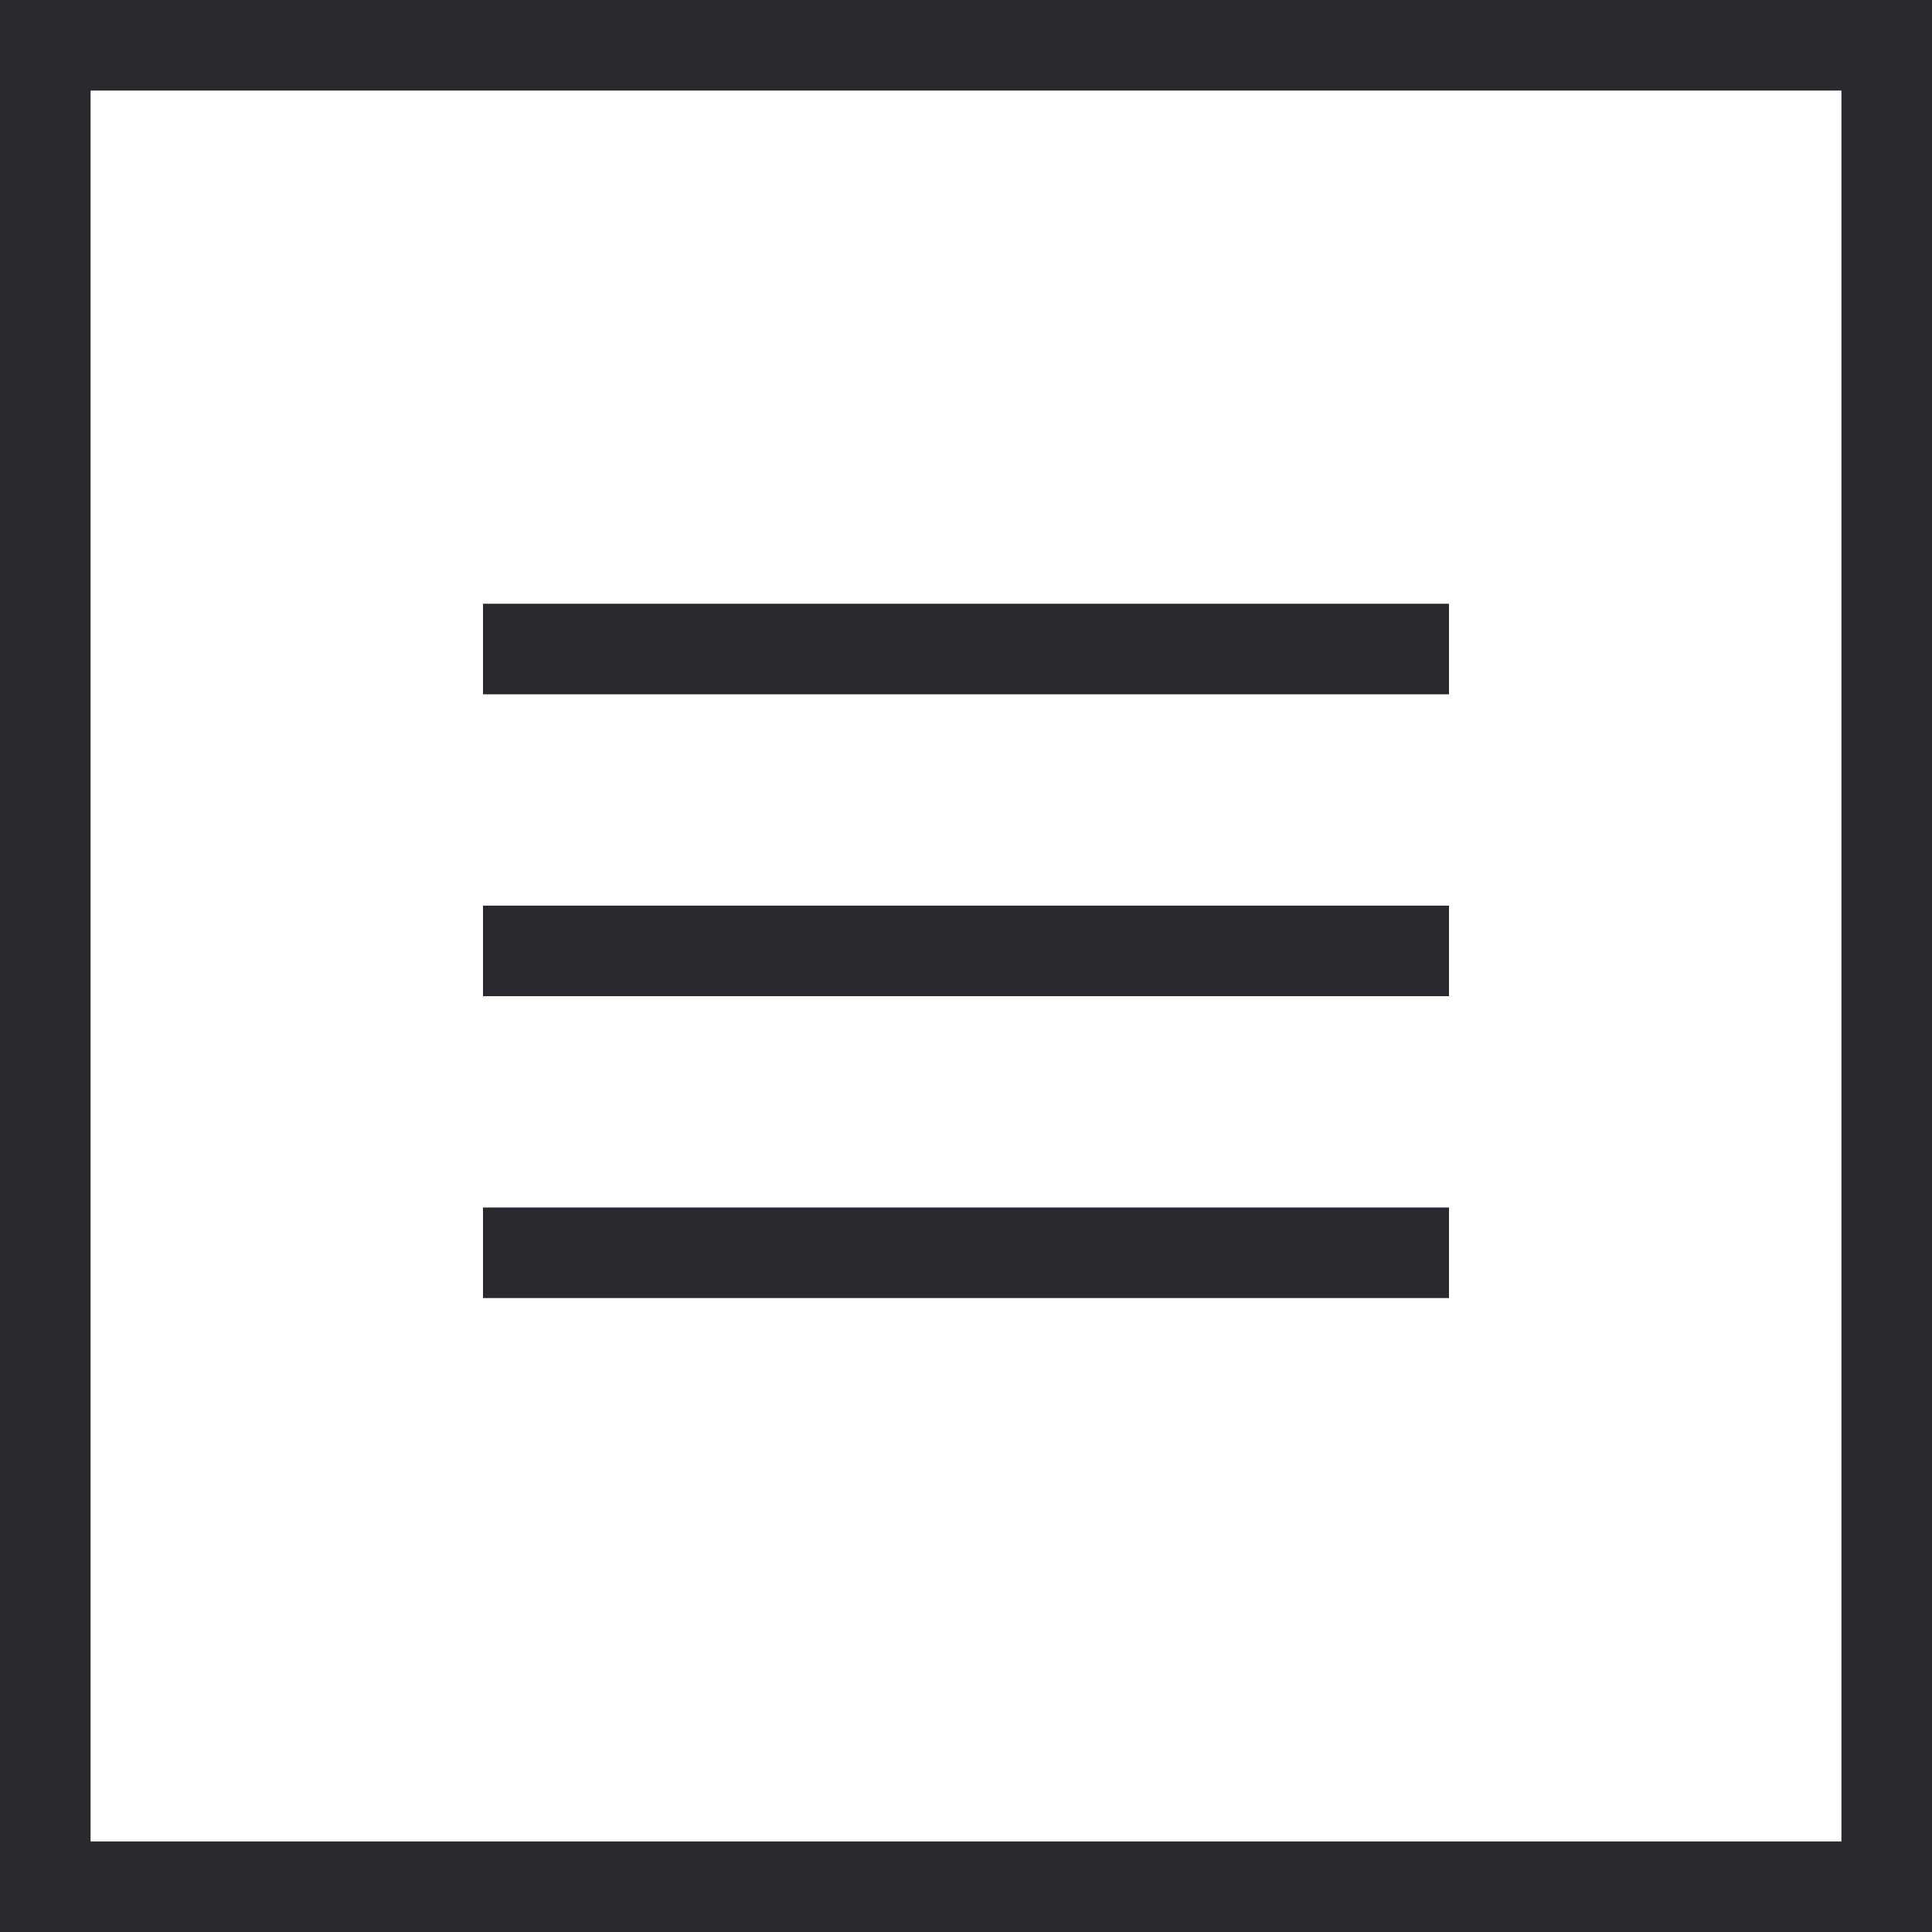
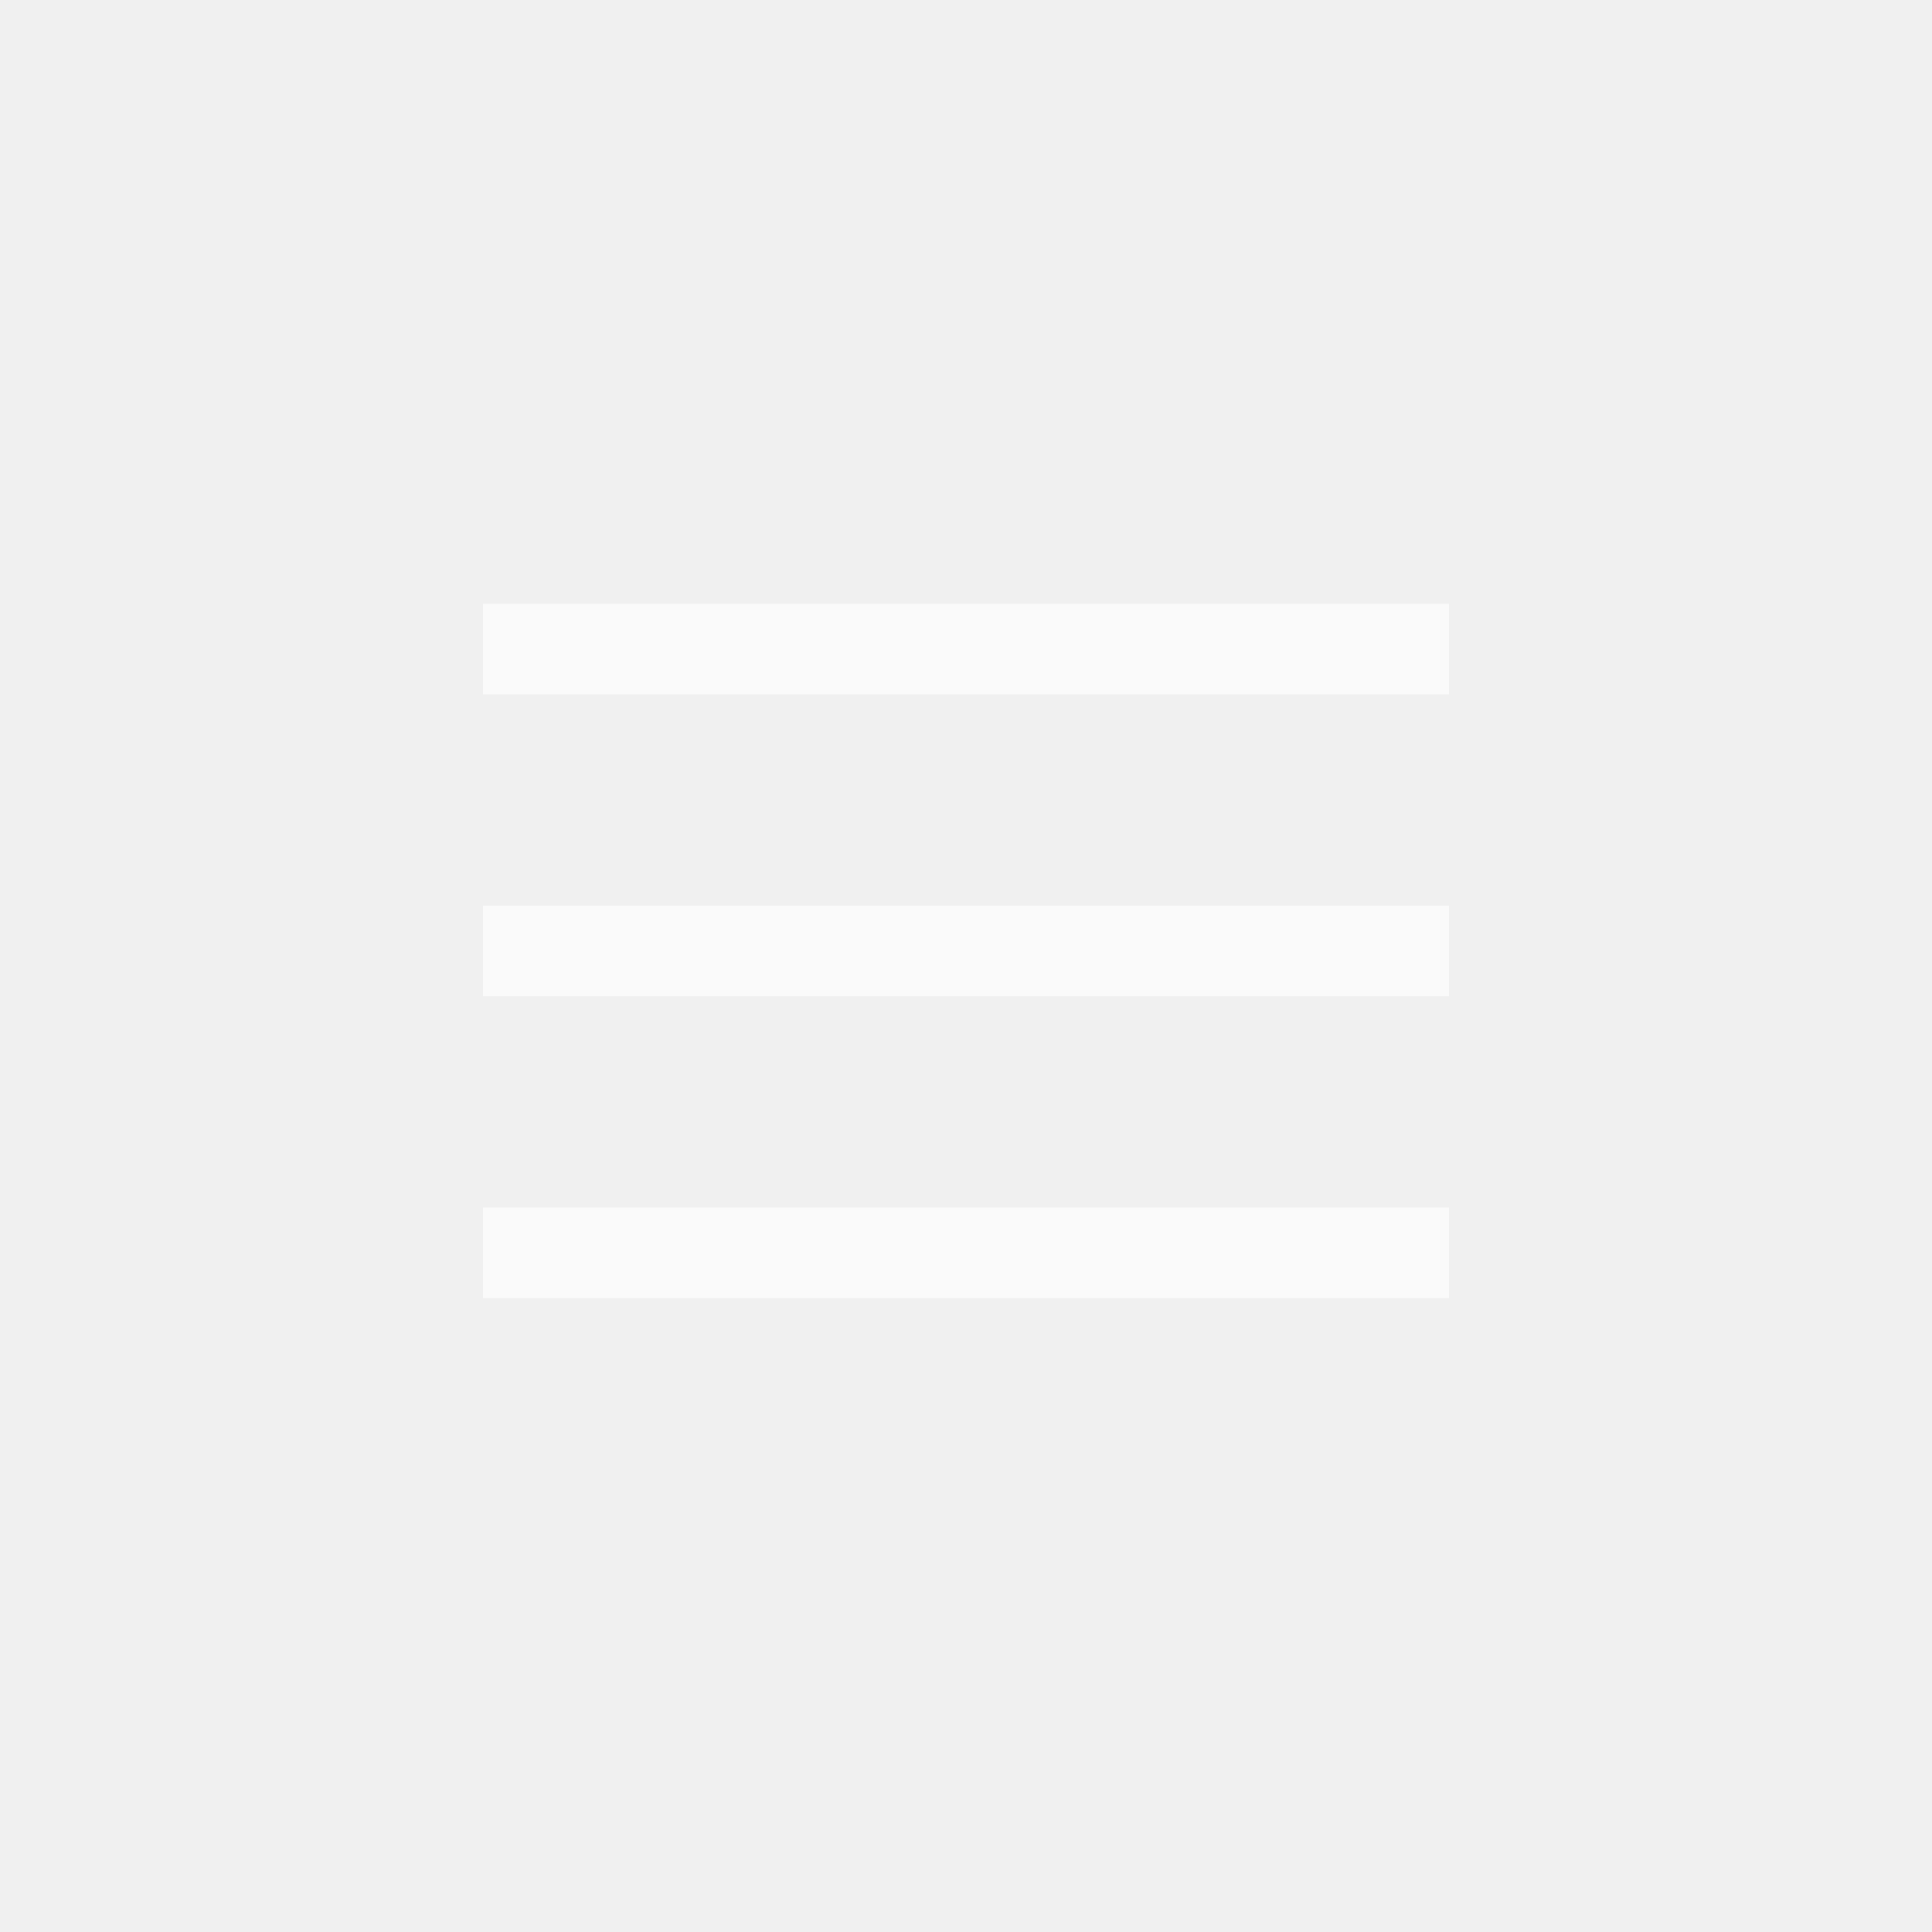
<svg xmlns="http://www.w3.org/2000/svg" width="32" height="32">
  <g fill="none" fill-rule="evenodd">
-     <path fill="#FFF" stroke="#2C2830" stroke-width="1.5" d="M.75.75h30.5v30.5H.75z" />
-     <g fill="#2C2830">
+     <path d="M.75.75h30.5v30.5H.75z" />
+     <g fill="#fafafa">
      <path d="M8 10h16v1.5H8zM8 15h16v1.5H8zM8 20h16v1.5H8z" />
    </g>
  </g>
</svg>
